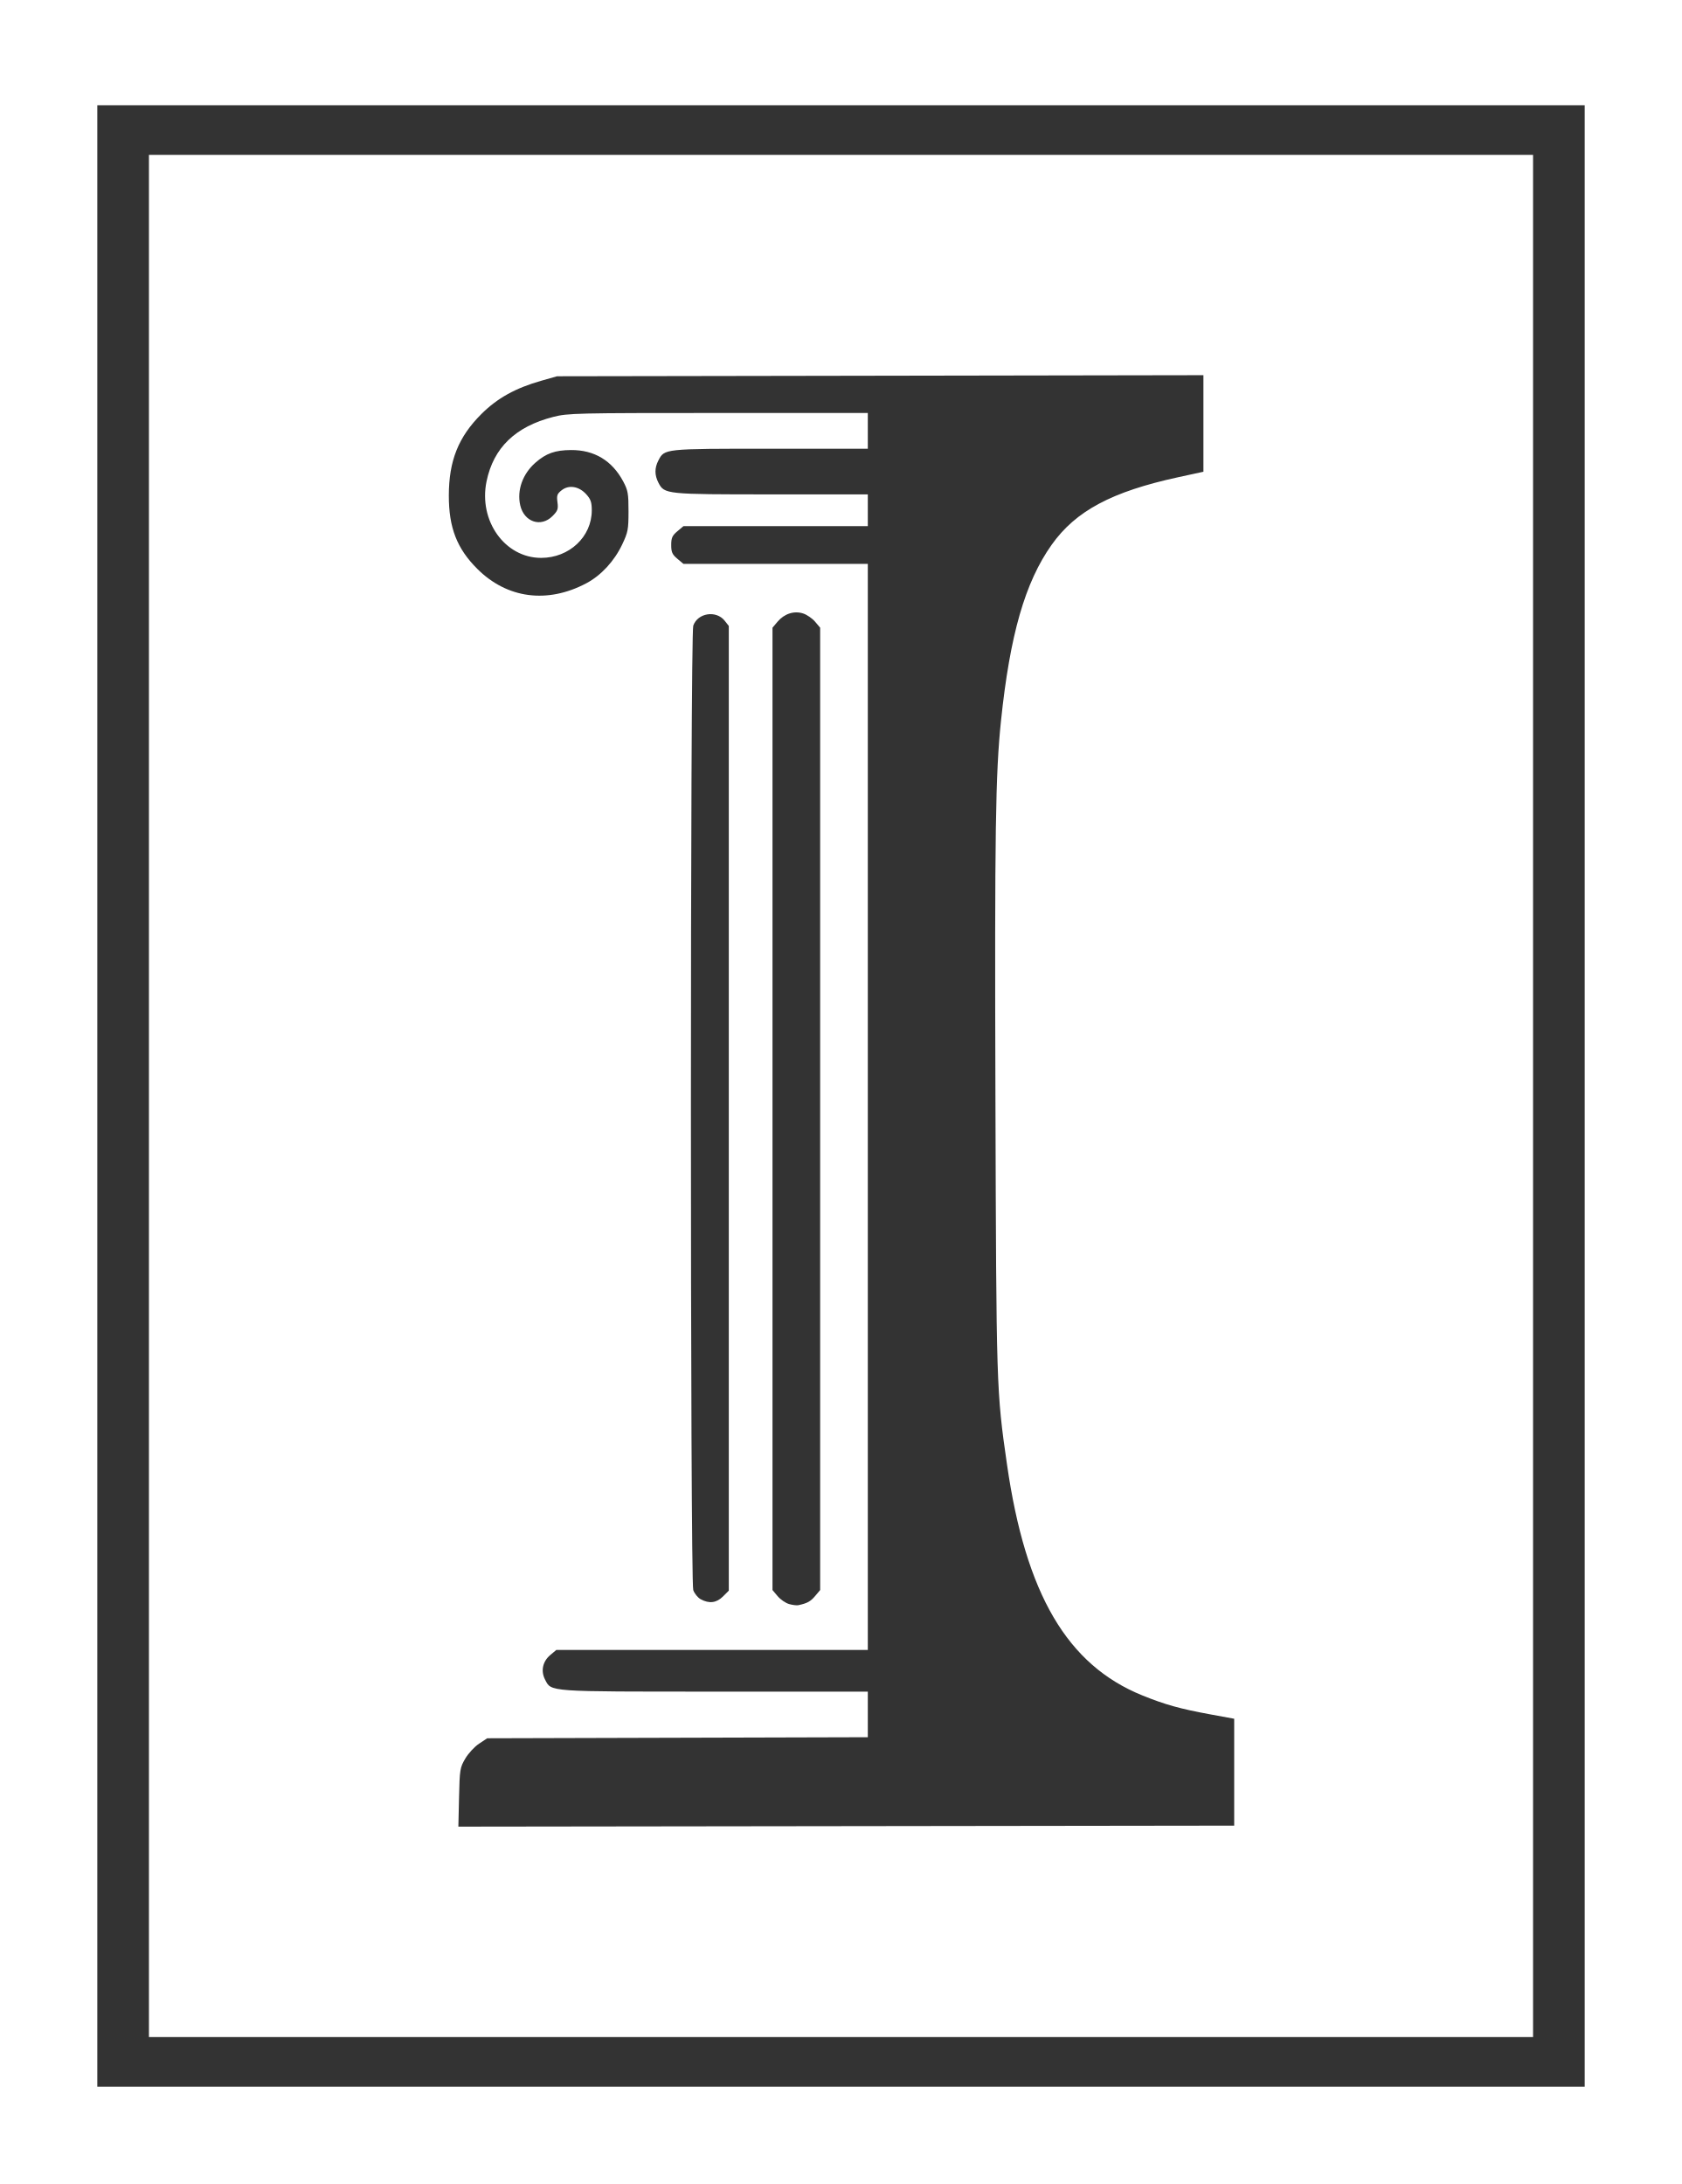
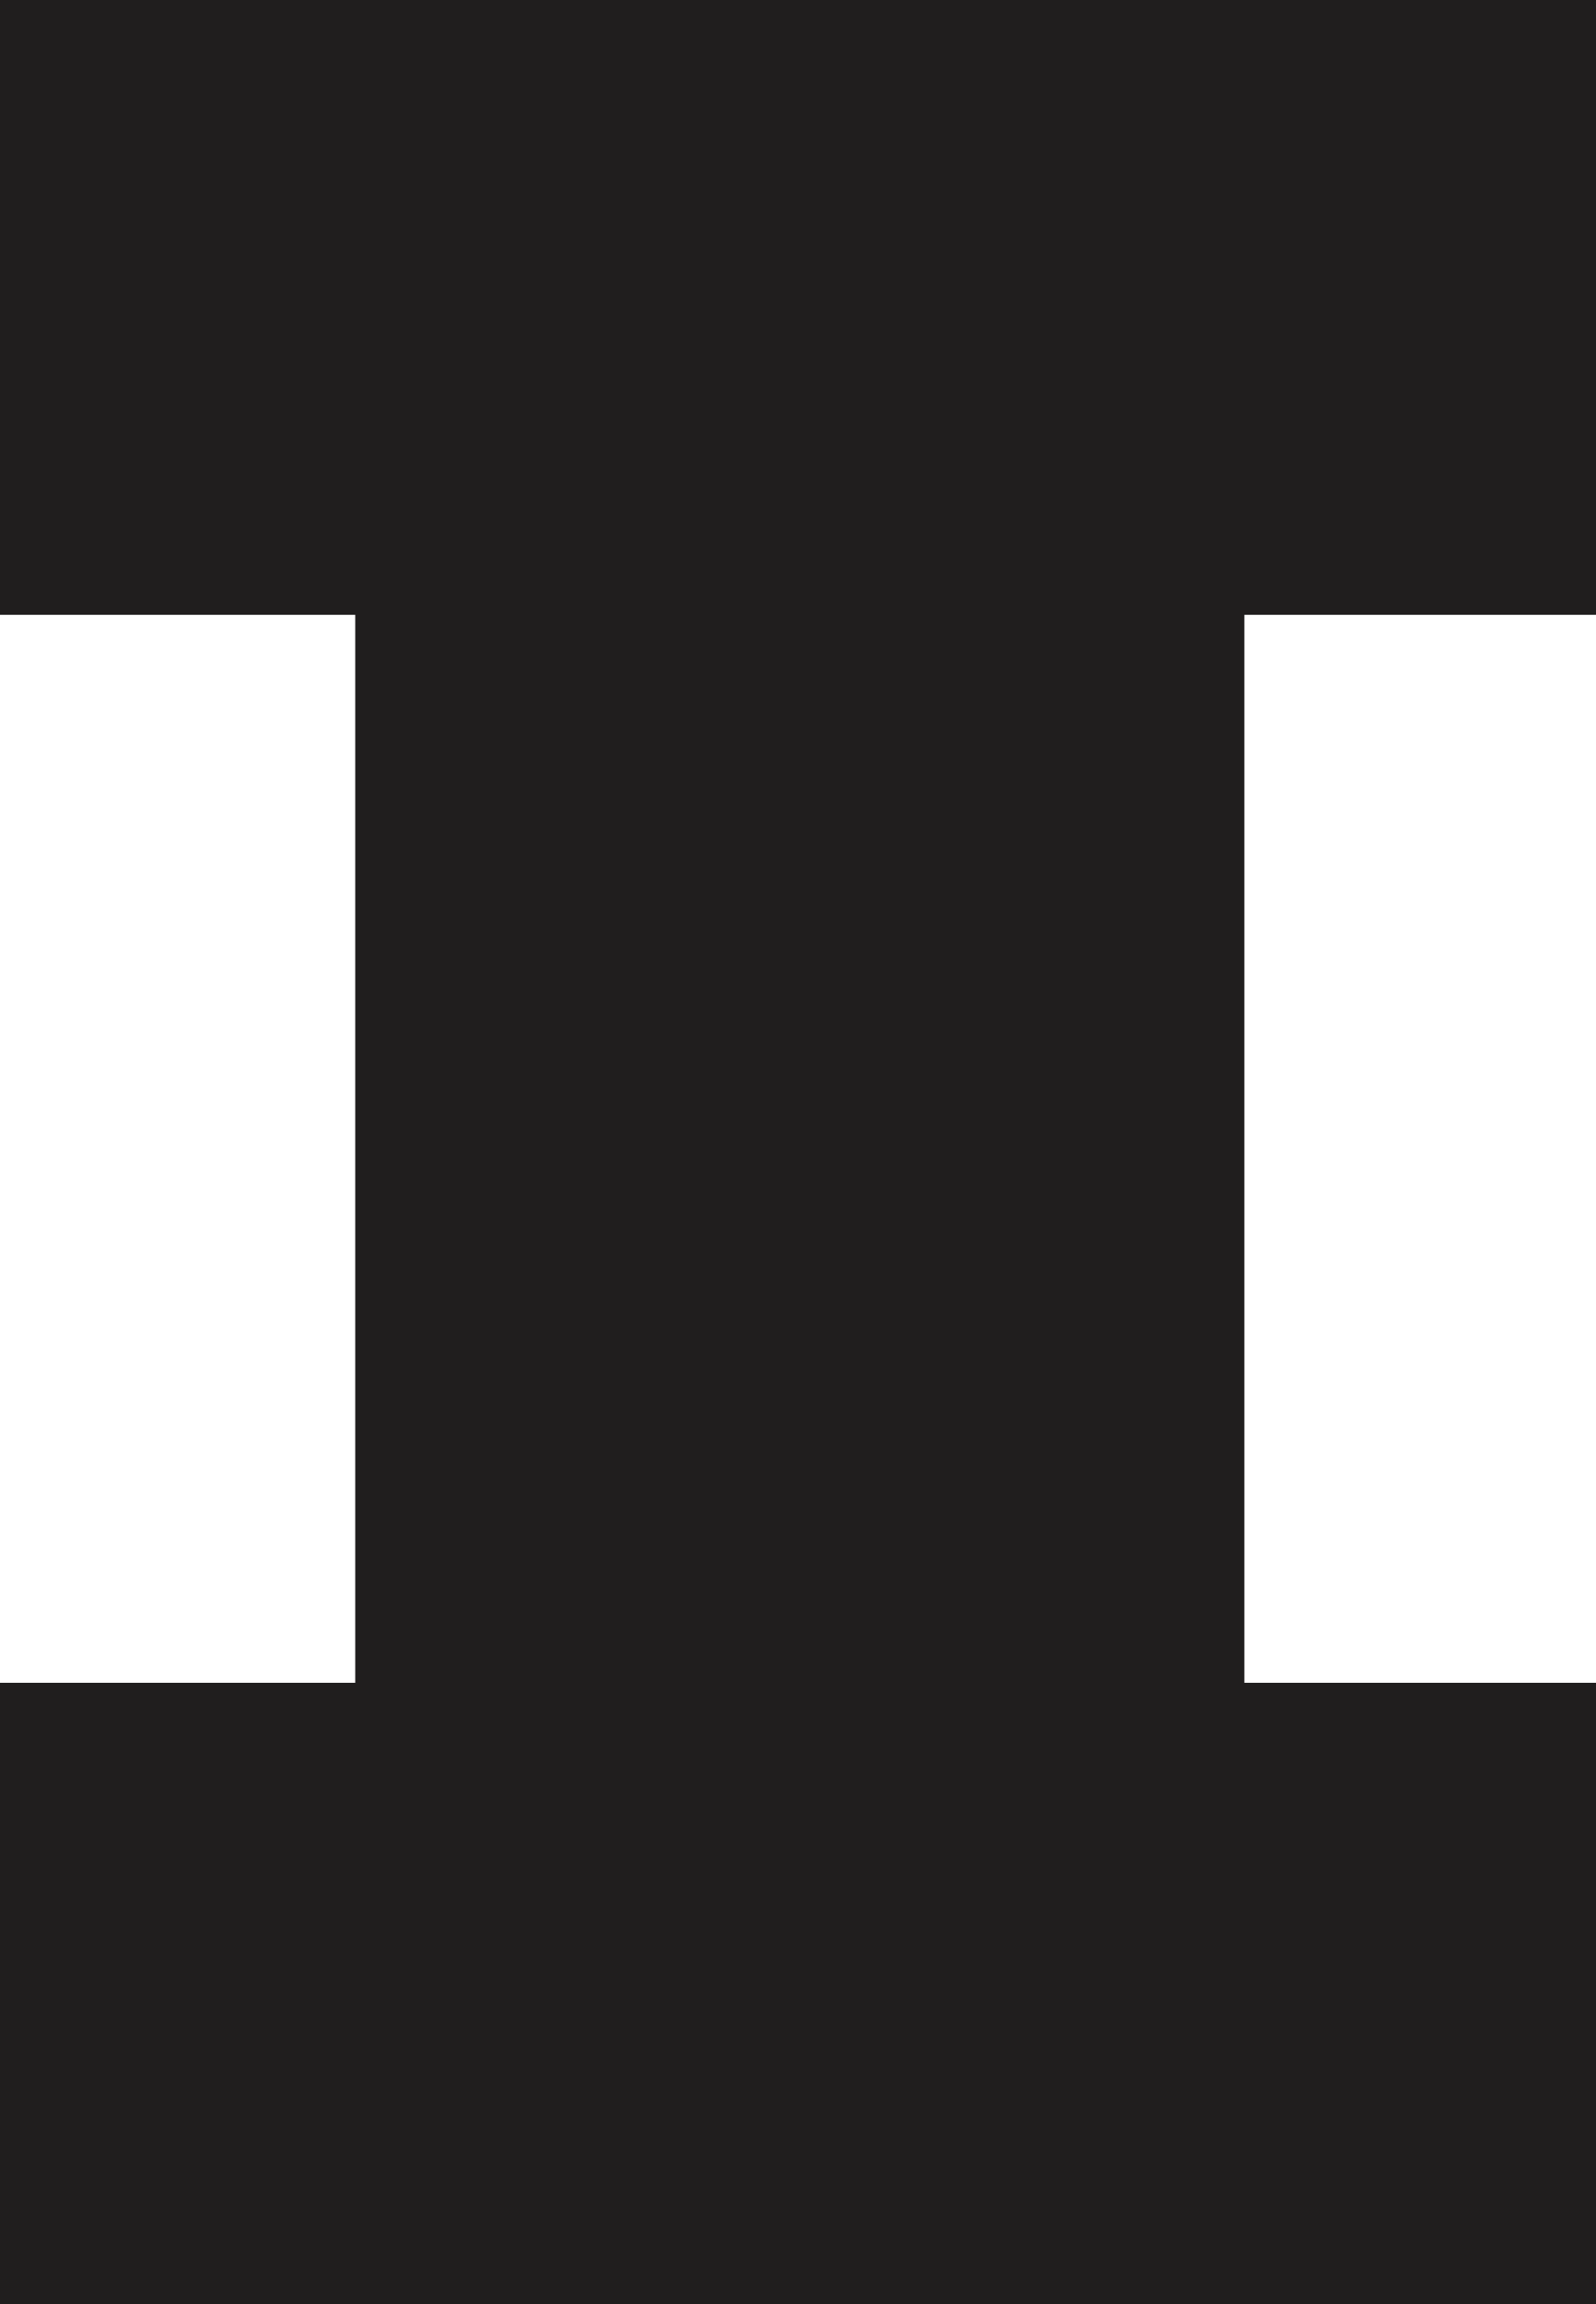
- <svg xmlns="http://www.w3.org/2000/svg" id="svg3527" version="1.1" width="381.15" height="495" viewBox="0 0 381.15 495">
-   <defs id="defs3531" />
-   <path style="fill:#333333" d="m 22.05,248.4 0,-224.55 168.525,0 168.525,0 0,224.55 0,224.55 -168.525,0 -168.525,0 0,-224.55 z m 325.35,0 0,-213.3 -156.825,0 -156.825,0 0,213.3 0,213.3 156.825,0 156.825,0 0,-213.3 z M 104.021,407.364 c 0.147,-6.327 0.213,-6.739 1.416,-8.786 0.694,-1.181 2.097,-2.7 3.117,-3.375 l 1.855,-1.227 43.121,-0.119 43.121,-0.119 0,-5.168 0,-5.168 -34.664,0 c -38.128,0 -37.024,0.078 -38.47,-2.719 -1.013,-1.96 -0.556,-4.114 1.185,-5.579 l 1.369,-1.152 35.29,0 35.29,0 0,-123.075 0,-123.075 -20.89,0 -20.89,0 -1.385,-1.165 c -1.153,-0.97 -1.385,-1.491 -1.385,-3.11 0,-1.619 0.232,-2.14 1.385,-3.11 l 1.385,-1.165 20.89,0 20.89,0 0,-3.6 0,-3.6 -21.839,0 c -23.972,0 -24.254,-0.029 -25.606,-2.642 -0.888,-1.718 -0.895,-3.334 -0.022,-5.023 1.401,-2.708 1.181,-2.685 25.395,-2.685 l 22.072,0 0,-4.05 0,-4.05 -33.903,0 c -32.29,0 -34.068,0.042 -37.379,0.889 -8.574,2.193 -13.54,6.992 -15.115,14.608 -1.848,8.935 4.15,17.344 12.371,17.344 6.376,0 11.475,-4.786 11.475,-10.77 0,-1.83 -0.234,-2.517 -1.238,-3.63 -1.652,-1.832 -3.951,-2.217 -5.582,-0.933 -1.032,0.812 -1.162,1.181 -0.956,2.719 0.207,1.546 0.059,1.959 -1.133,3.151 -2.616,2.616 -6.429,1.336 -7.303,-2.453 -0.784,-3.399 0.539,-7.114 3.441,-9.661 2.407,-2.113 4.444,-2.839 8.047,-2.865 5.295,-0.039 9.331,2.388 11.853,7.127 1.067,2.005 1.197,2.74 1.196,6.75 -9e-4,4.122 -0.121,4.754 -1.433,7.526 -1.792,3.787 -4.787,7.025 -8.134,8.797 -8.823,4.671 -17.941,3.469 -24.686,-3.253 -4.635,-4.619 -6.474,-9.352 -6.465,-16.639 0.009,-7.879 2.167,-13.279 7.384,-18.477 3.606,-3.593 7.712,-5.875 13.562,-7.536 l 3.574,-1.015 73.237,-0.123 73.237,-0.123 0,10.942 0,10.942 -5.737,1.247 c -15.028,3.266 -23.216,7.64 -28.654,15.309 -6.026,8.498 -9.443,20.372 -11.477,39.878 -1.253,12.02 -1.447,25.134 -1.264,85.275 0.201,66.001 0.22,66.609 2.615,83.25 4.234,29.427 13.646,45.491 30.694,52.392 5.178,2.096 8.536,3.032 15.398,4.292 l 5.4,0.991 0,12.112 0,12.112 -87.904,0.114 -87.904,0.114 0.154,-6.639 z m 74.779,-43.812 c -0.784,-0.224 -1.948,-1.03 -2.587,-1.789 l -1.162,-1.381 0,-109.056 0,-109.056 1.14,-1.354 c 1.537,-1.827 3.773,-2.545 5.821,-1.869 0.858,0.283 2.073,1.124 2.7,1.869 l 1.14,1.354 0,109.056 0,109.056 -1.145,1.36 c -1.038,1.234 -1.791,1.644 -3.805,2.074 -0.371,0.079 -1.316,-0.04 -2.1,-0.264 z m -20.015,-1.084 c -0.654,-0.355 -1.414,-1.289 -1.688,-2.074 -0.709,-2.034 -0.708,-216.556 9e-4,-218.59 1.011,-2.9 5.207,-3.548 7.132,-1.101 l 0.919,1.169 0,109.324 0,109.324 -1.315,1.315 c -1.467,1.467 -3.13,1.676 -5.049,0.633 z" id="path3537" />
+ <svg xmlns="http://www.w3.org/2000/svg" xml:space="preserve" width="0.75in" height="1.083in" version="1.1" style="shape-rendering:geometricPrecision; text-rendering:geometricPrecision; image-rendering:optimizeQuality; fill-rule:evenodd; clip-rule:evenodd" viewBox="0 0 750 1083">
+   <defs>
+     <style type="text/css">
+    
+     .fil0 {fill:#201E1E;fill-rule:nonzero}
+    
+   </style>
+   </defs>
+   <g id="Layer_x0020_1">
+     <polygon class="fil0" points="0,-3 0,289 167,289 167,791 0,791 0,1083 752,1083 752,791 585,791 585,289 752,289 752,-3 " />
+   </g>
</svg>
